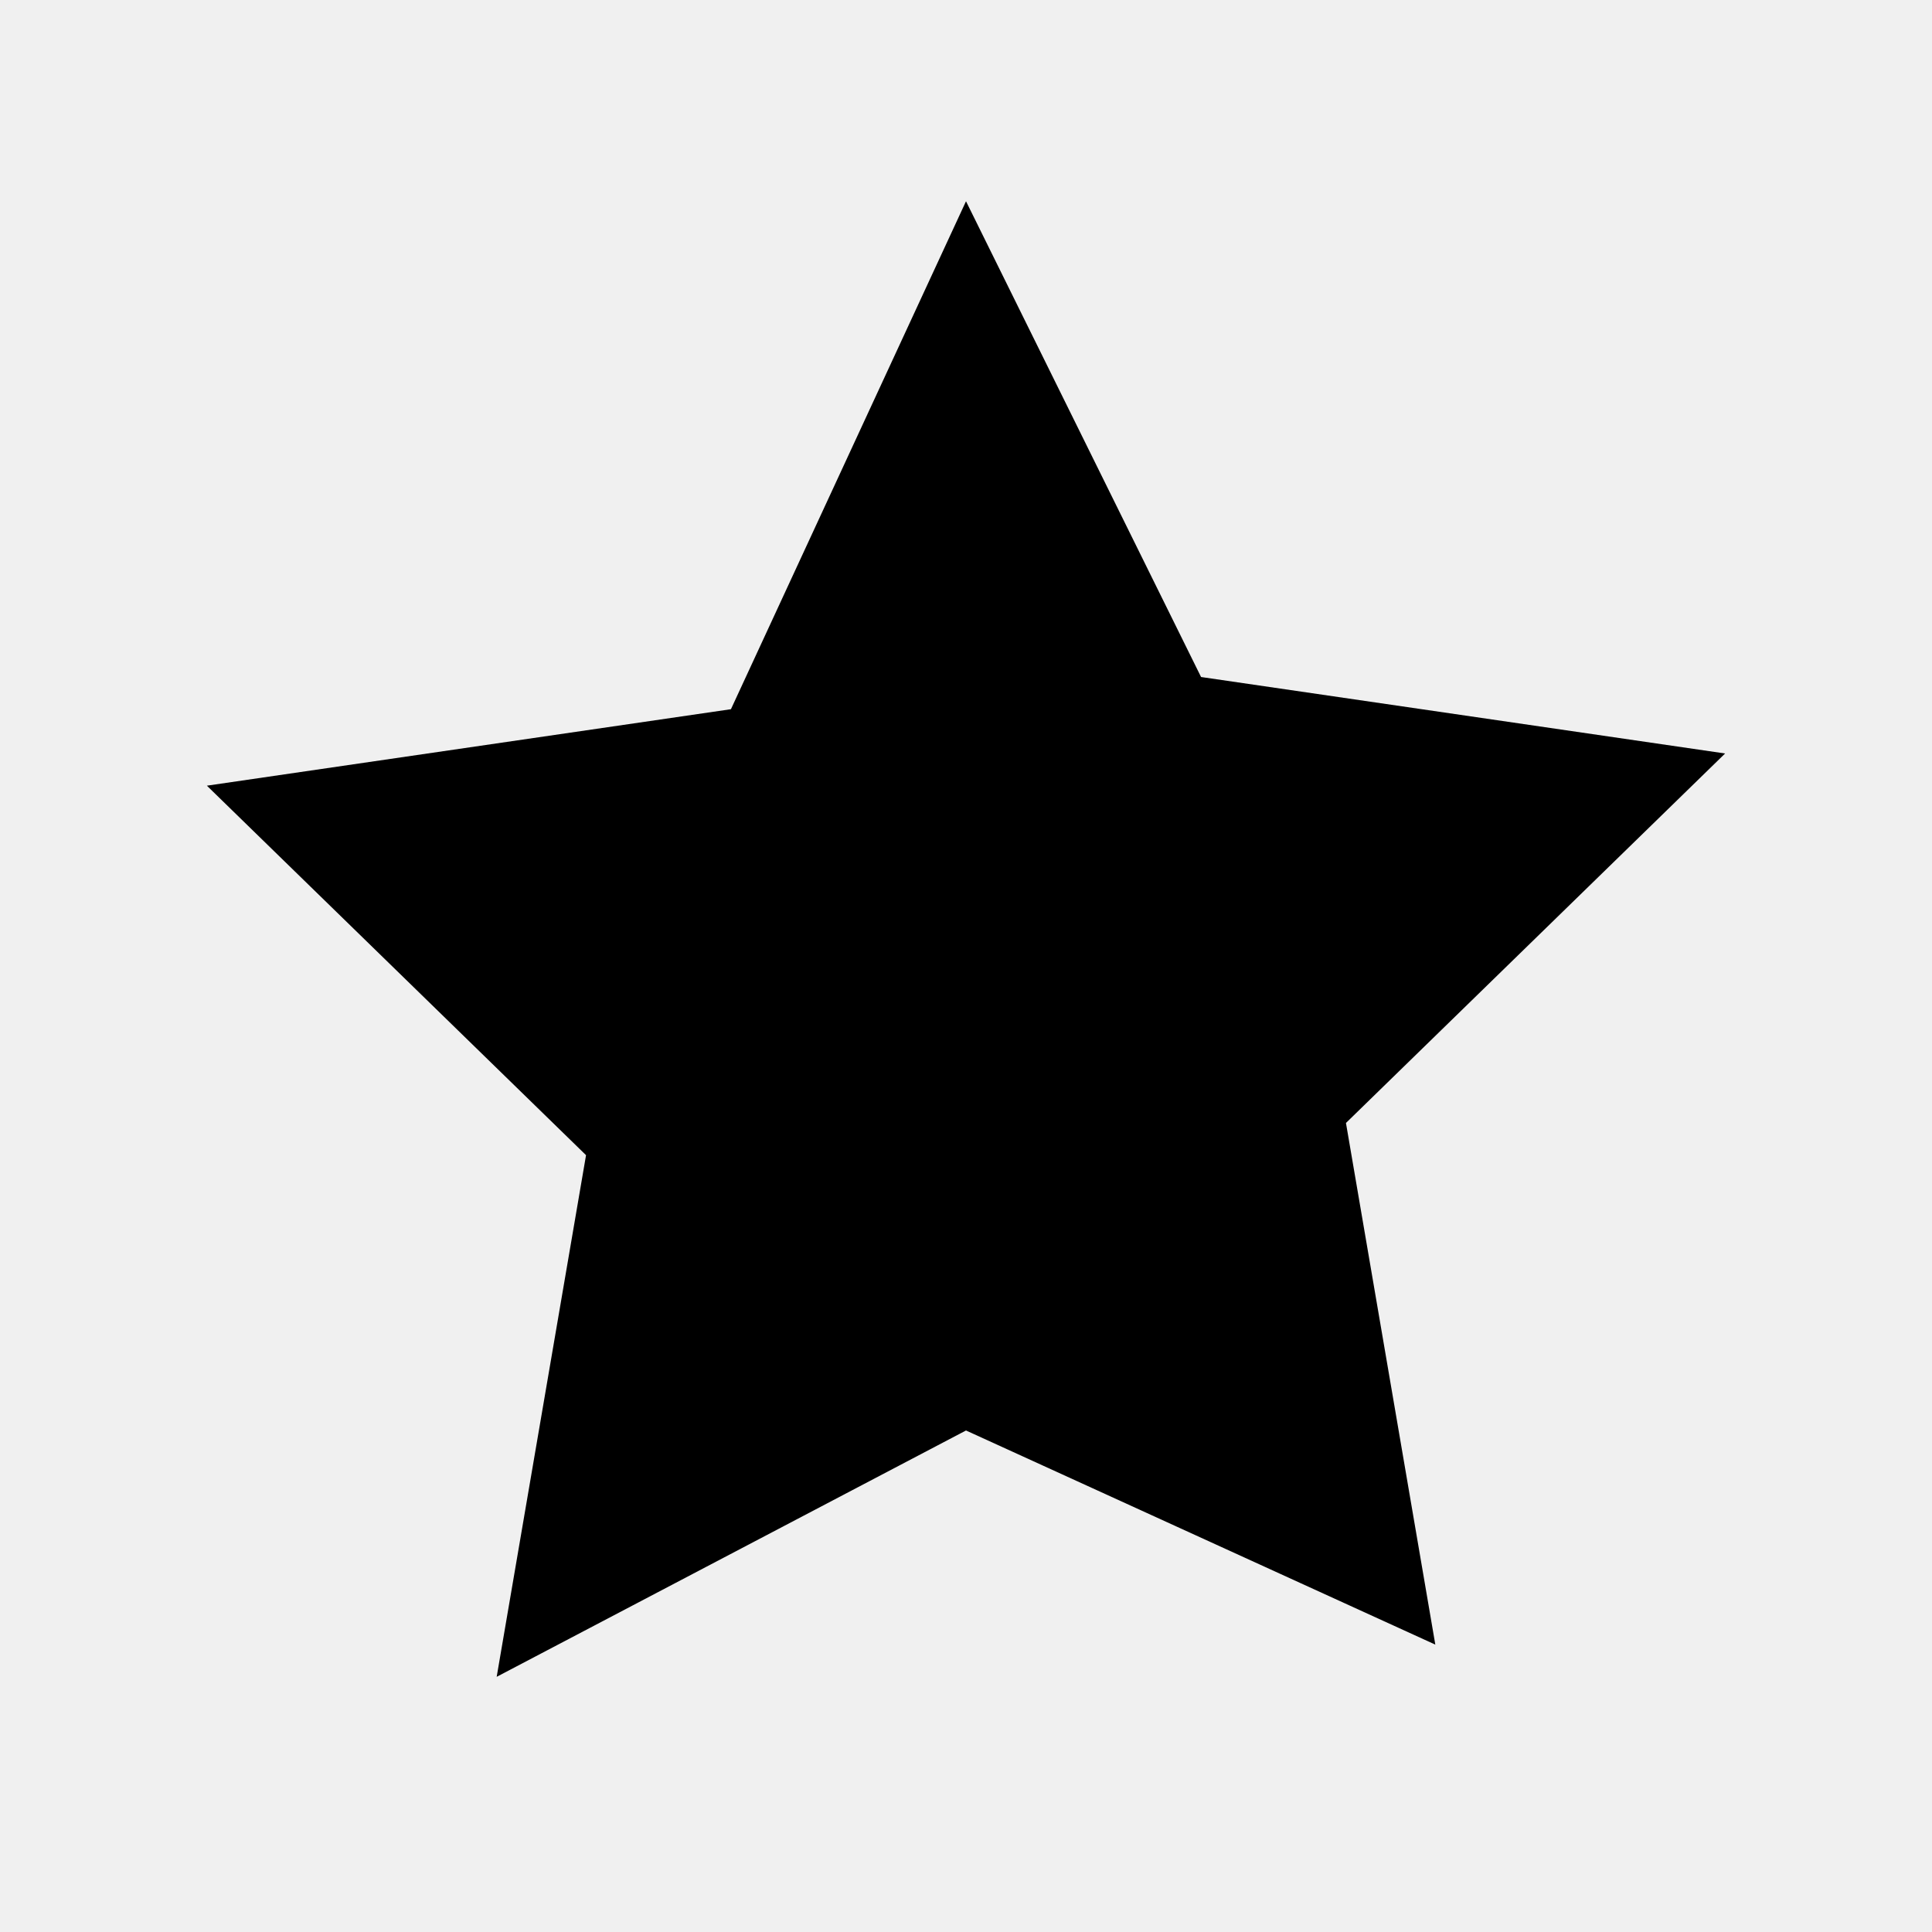
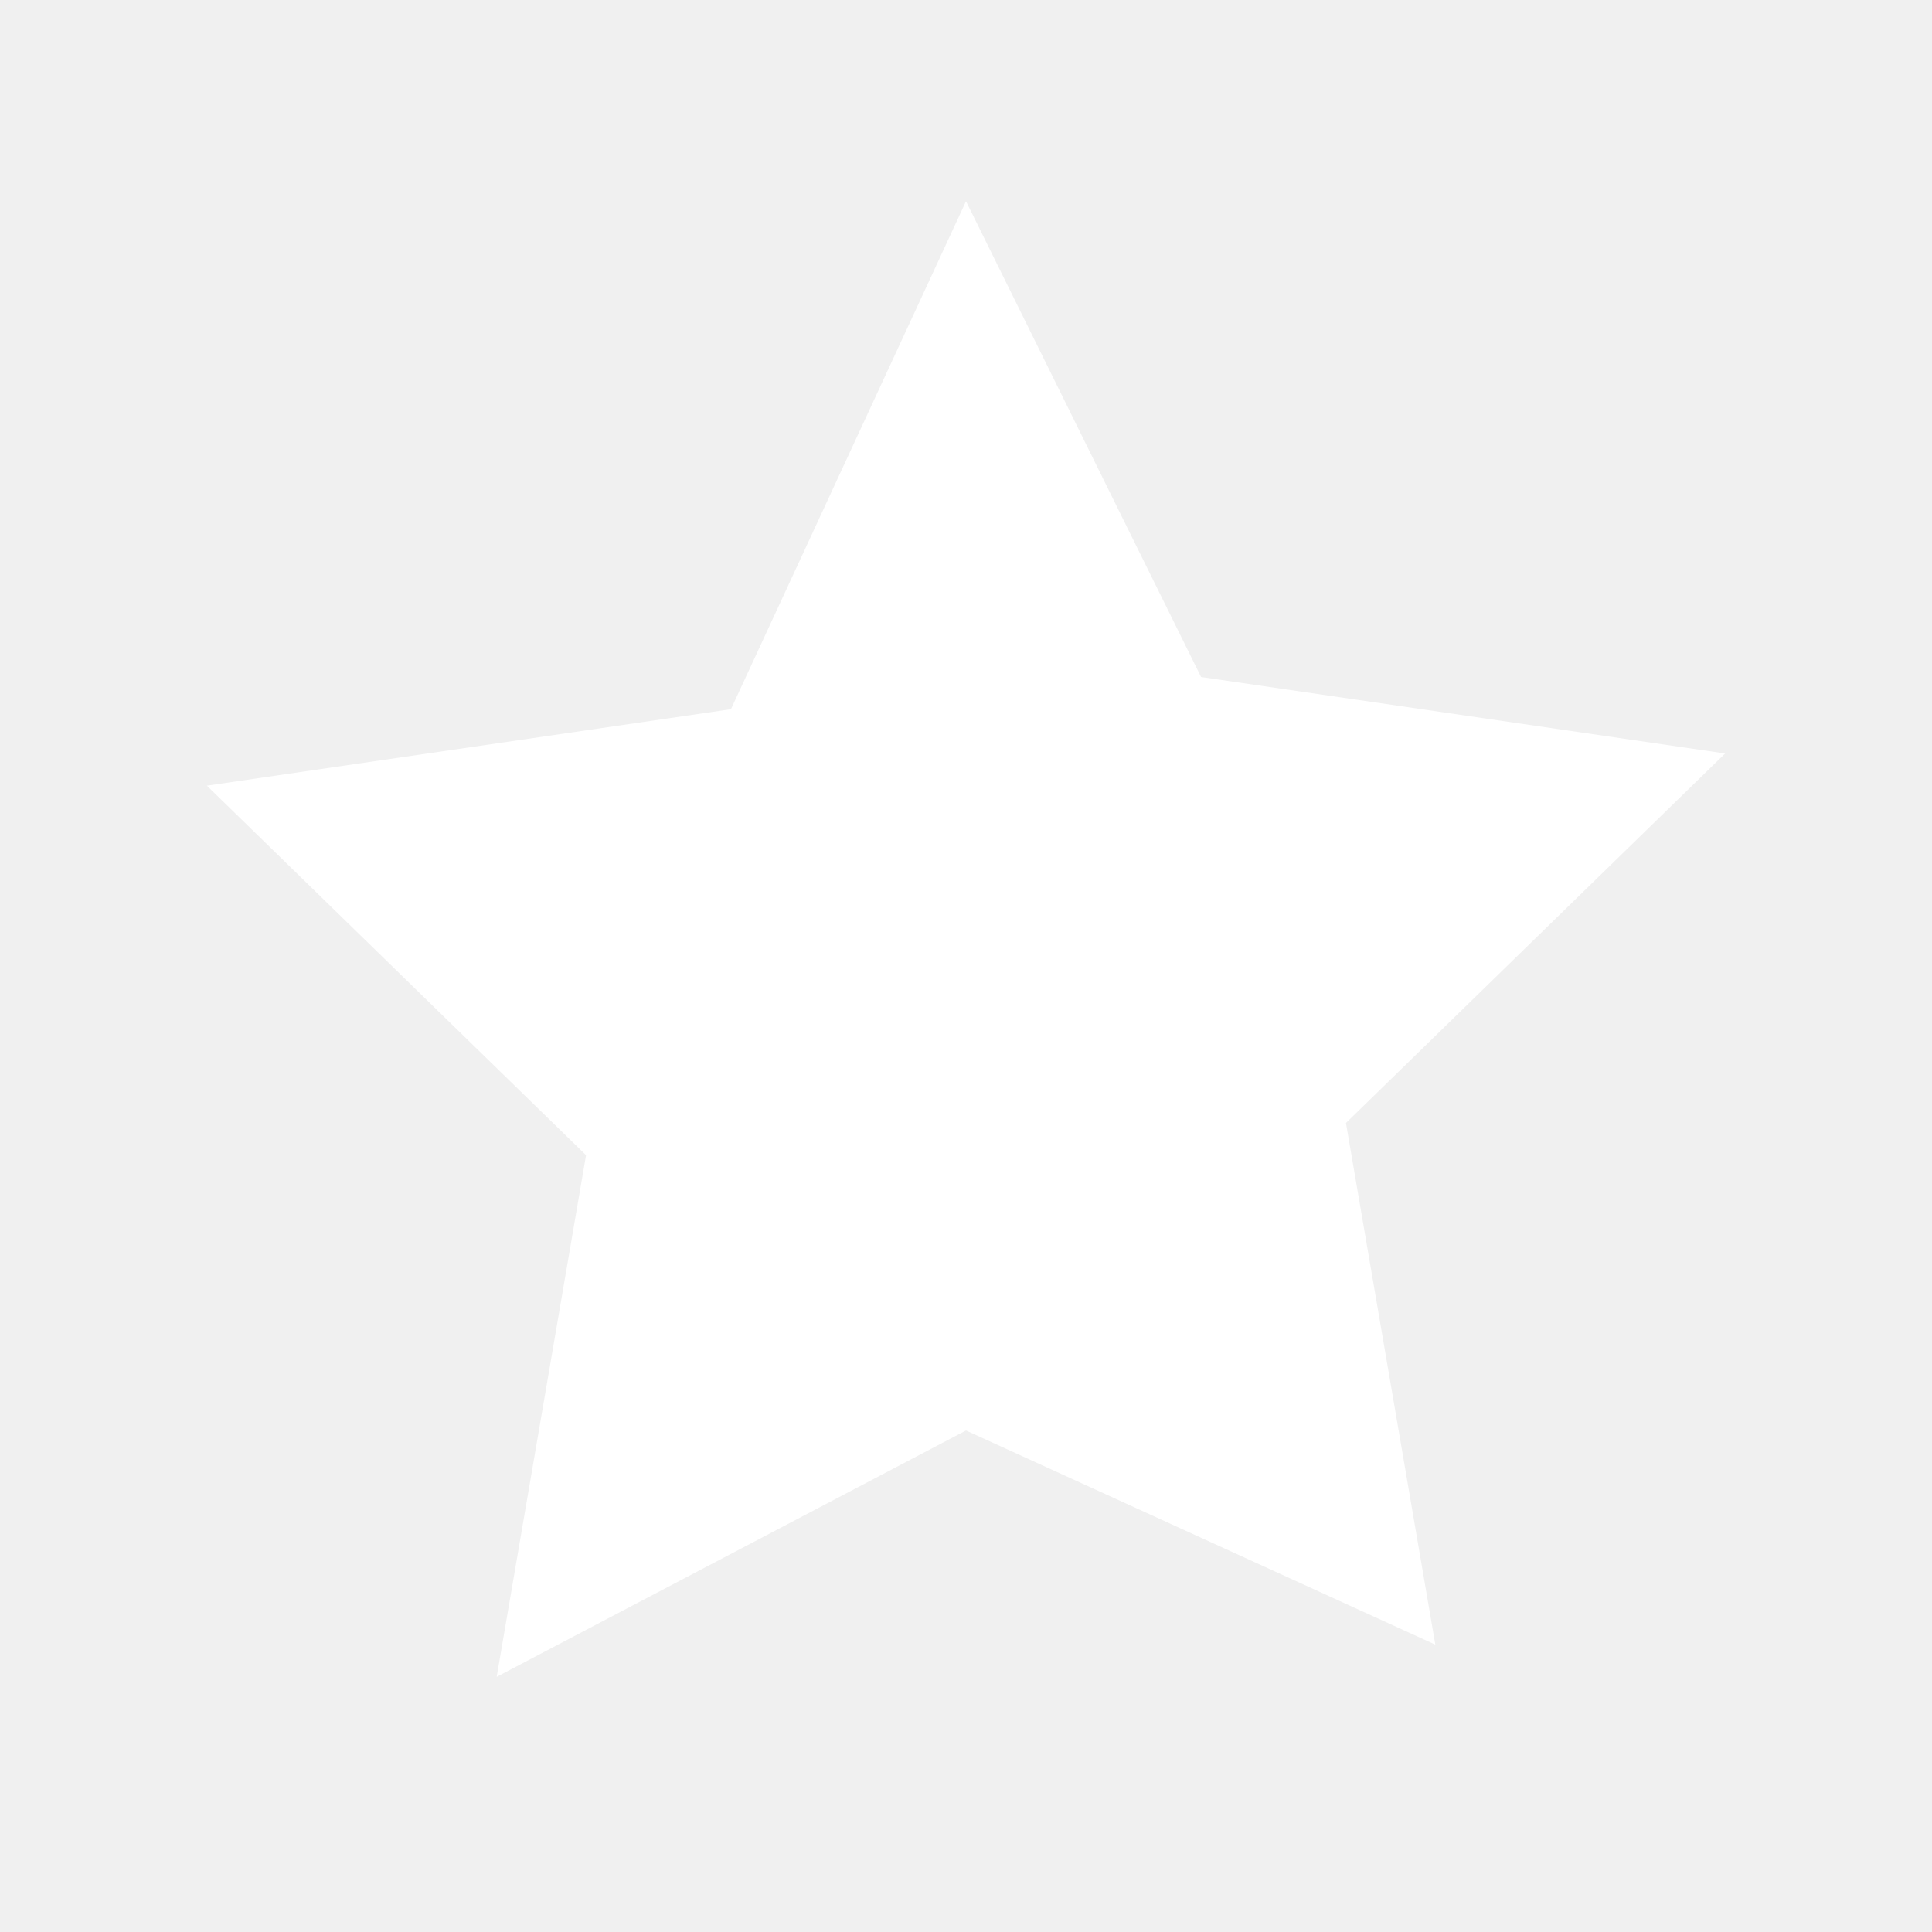
- <svg xmlns="http://www.w3.org/2000/svg" viewBox="0 0 24 24" width="24" height="24" fill="currentColor">
+ <svg xmlns="http://www.w3.org/2000/svg" viewBox="0 0 24 24" width="24" height="24" fill="#FFFFFF">
  <path d="M12 2.5l2.92 5.91 6.51.95-4.71 4.59 1.11 6.48L12 17.77l-5.83 3.06 1.11-6.48-4.71-4.59 6.51-.95L12 2.5z" />
</svg>
